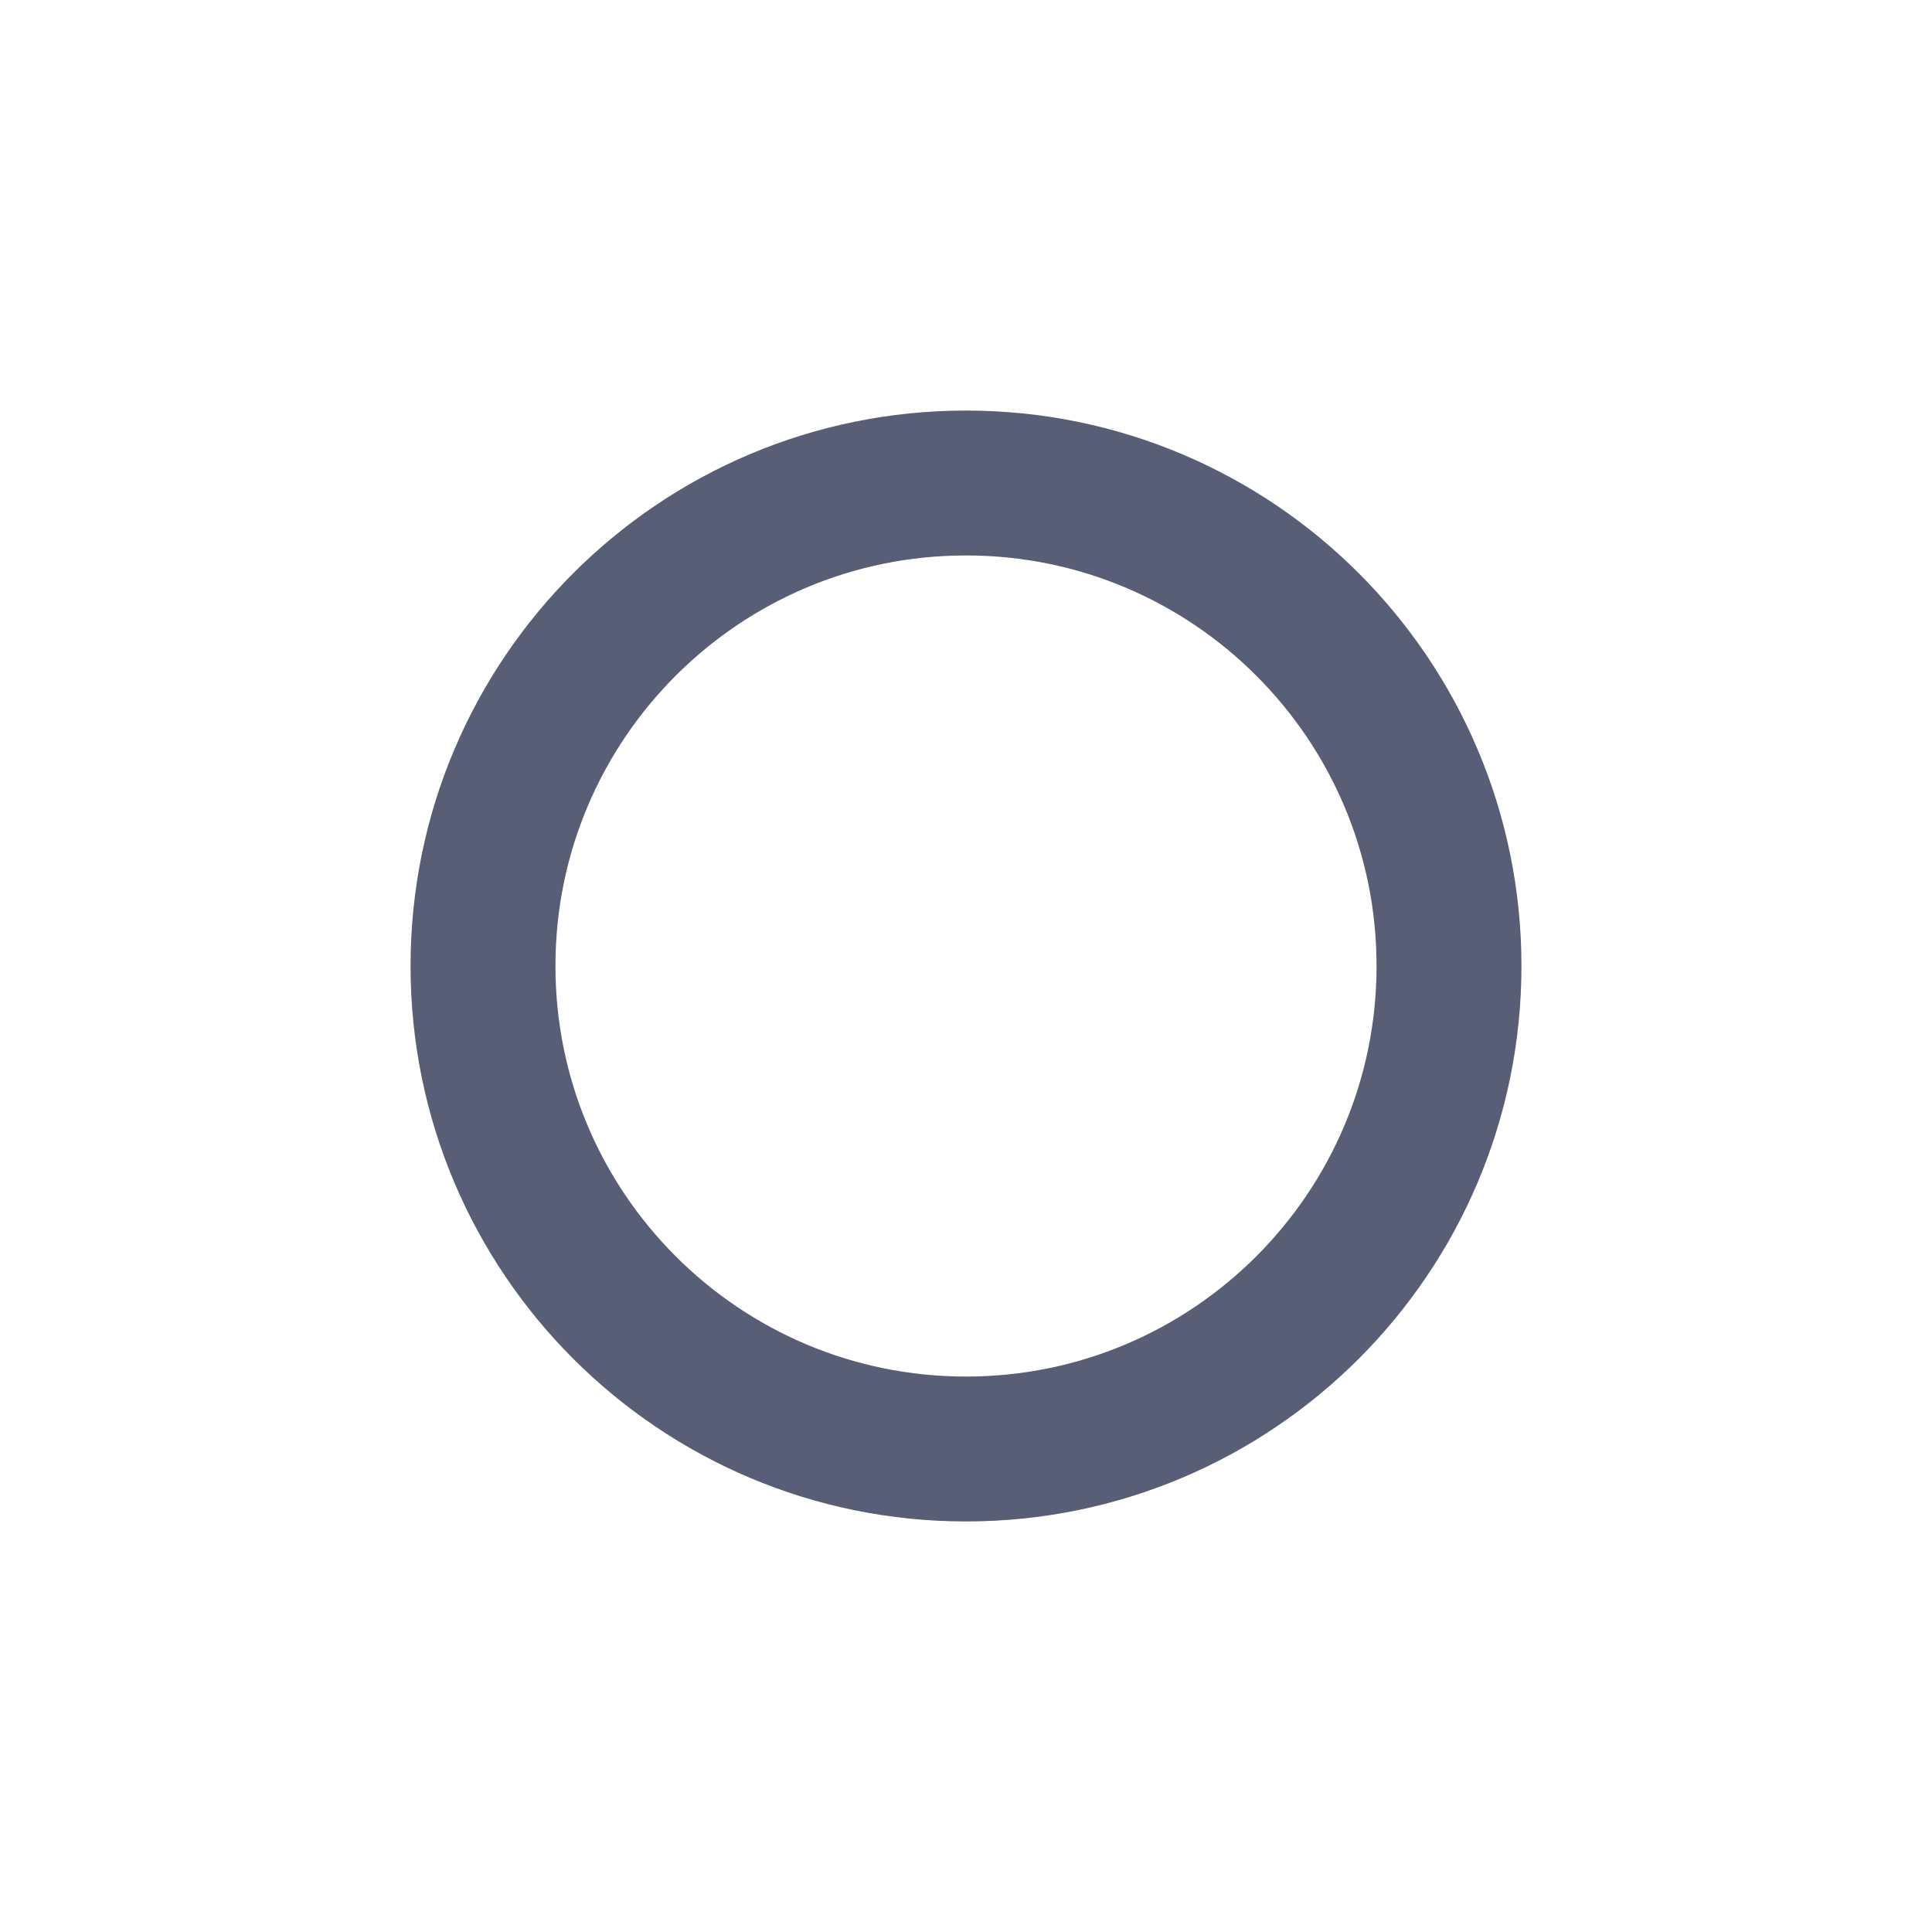
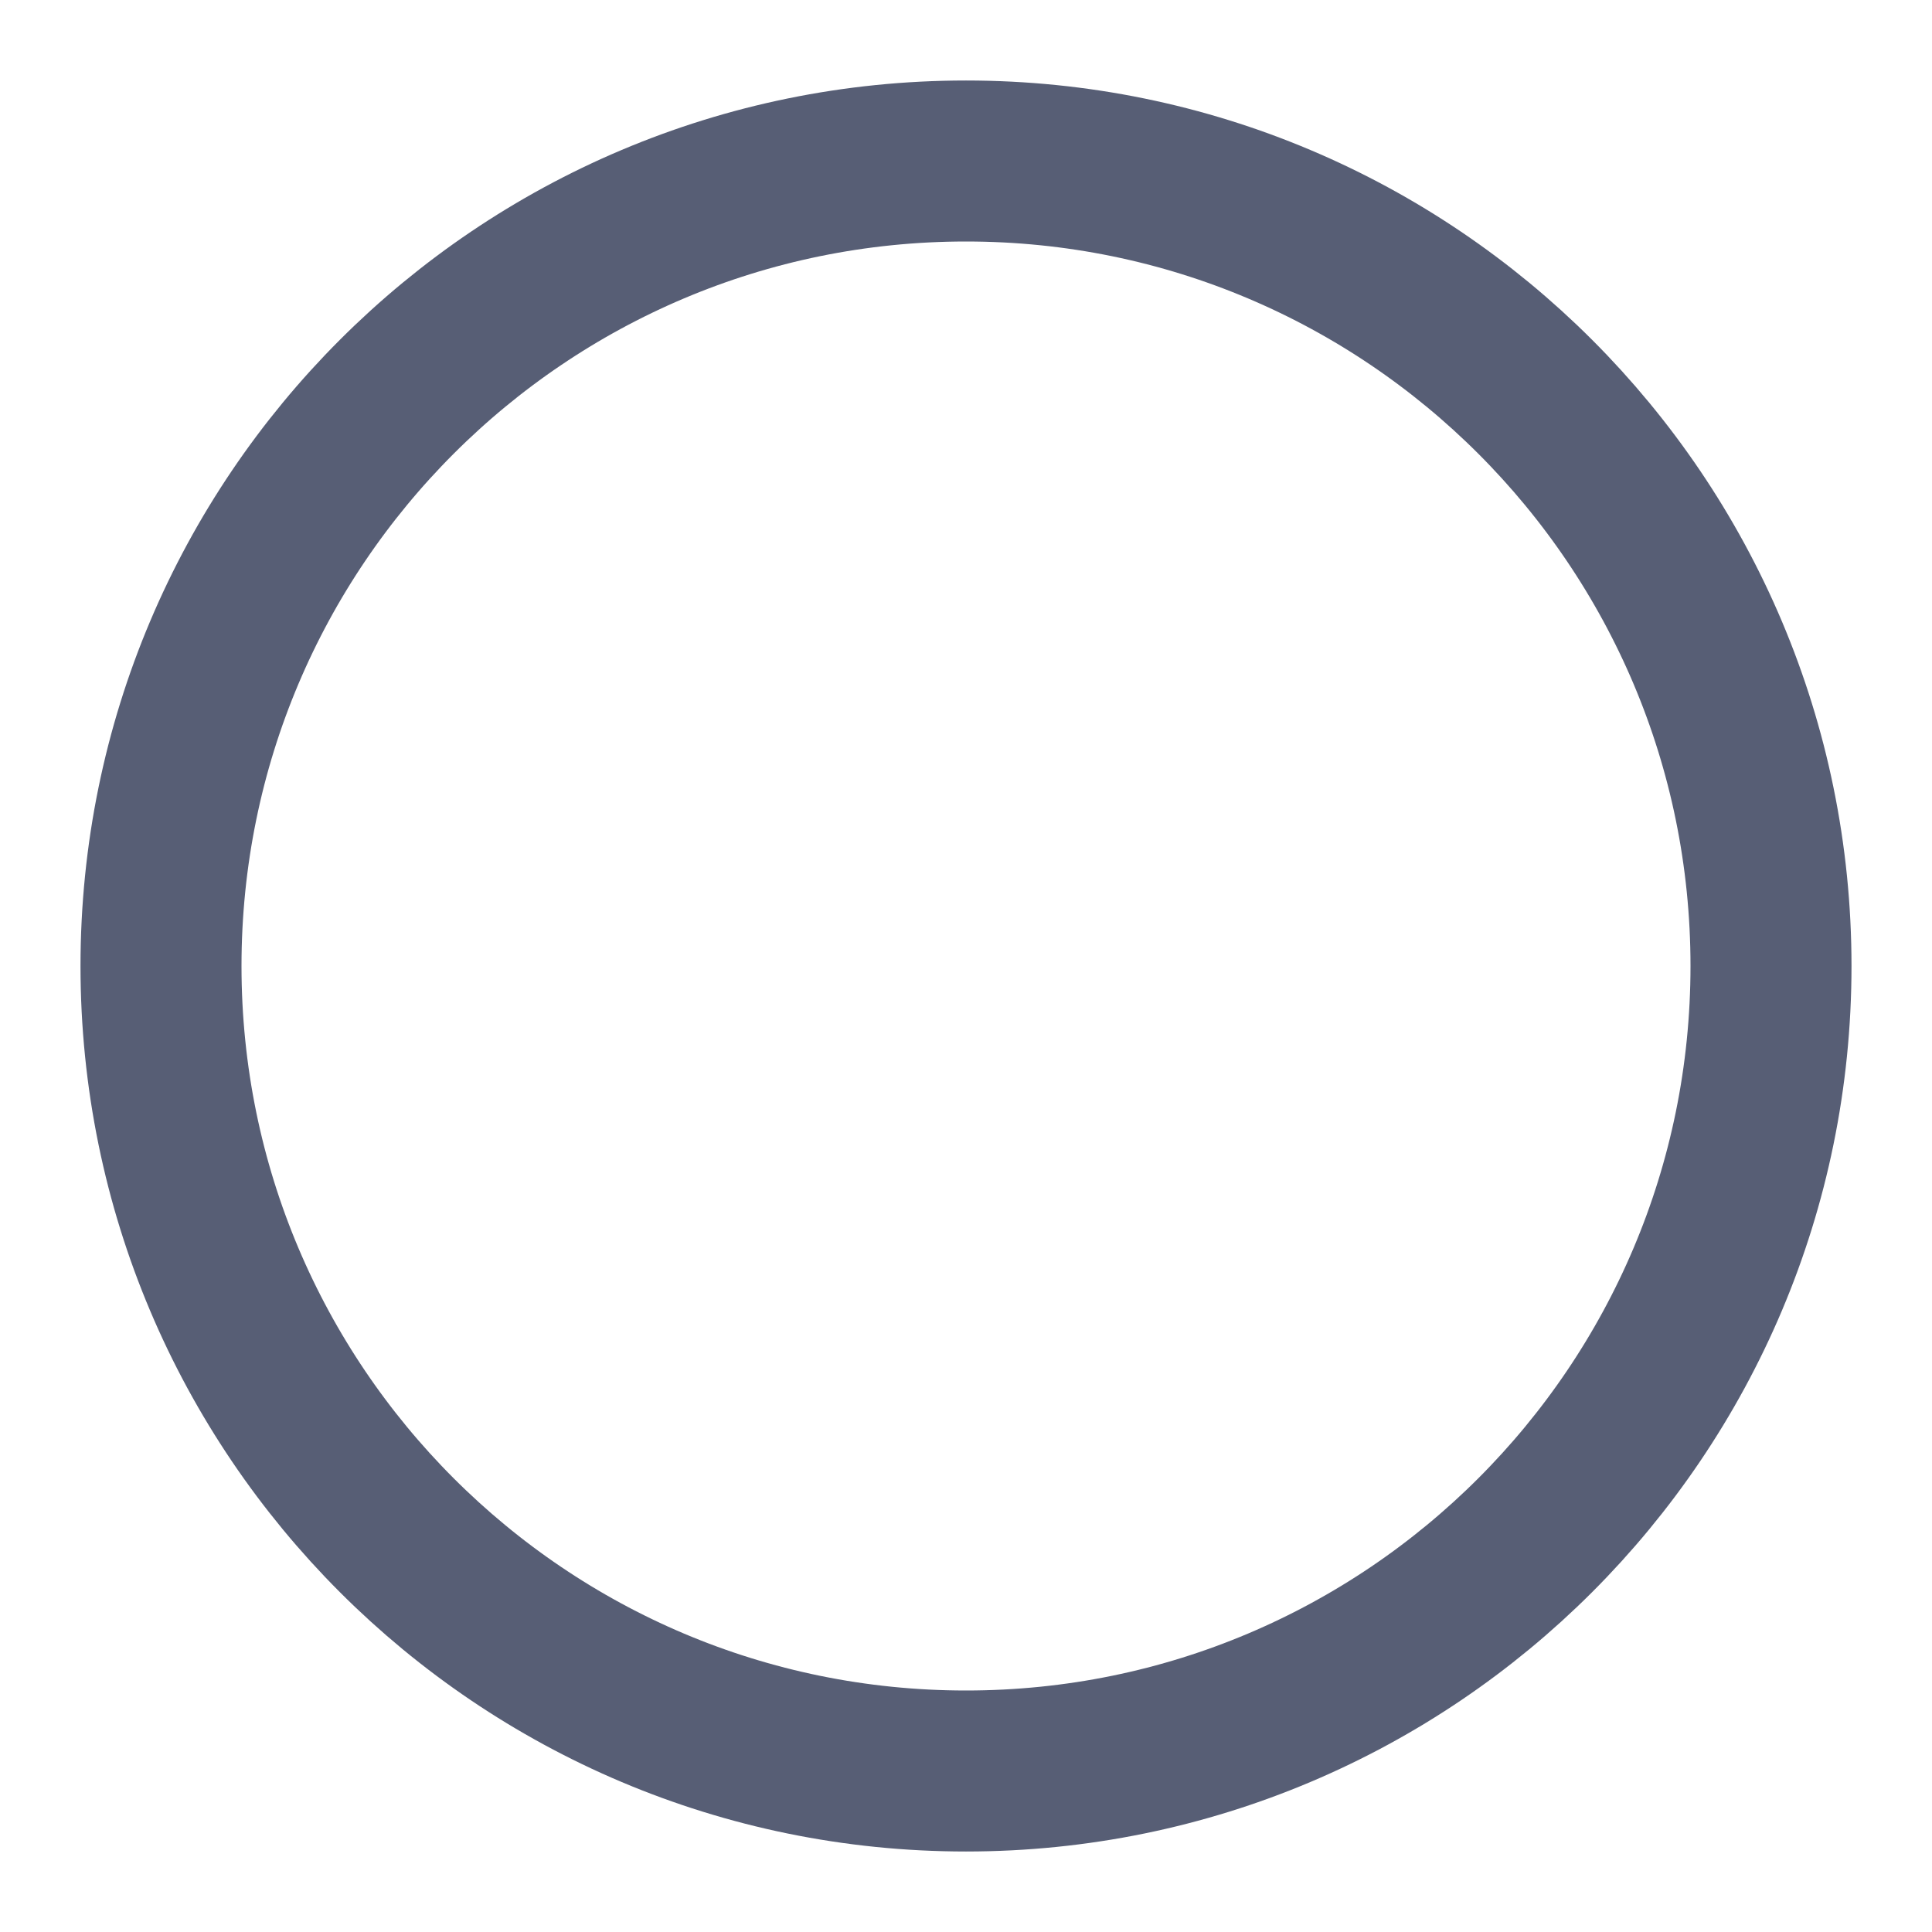
- <svg xmlns="http://www.w3.org/2000/svg" width="20px" height="20px" viewBox="0 0 20 20" version="1.1">
-   <defs />
-   <g id="Page-1" stroke="none" stroke-width="1" fill="none" fill-rule="evenodd">
-     <g id="oval" stroke-width="1.5" stroke="#575E75">
-       <circle id="oval-icon" cx="10" cy="10" r="5" />
-     </g>
-   </g>
+ <svg xmlns="http://www.w3.org/2000/svg" width="24" height="24" viewBox="0 0 24 24" fill="none" stroke="#575e75" stroke-width="2" stroke-linecap="round" stroke-linejoin="round" class="lucide lucide-circle preview-icon">
+   <circle cx="12" cy="12" r="10" />
</svg>
